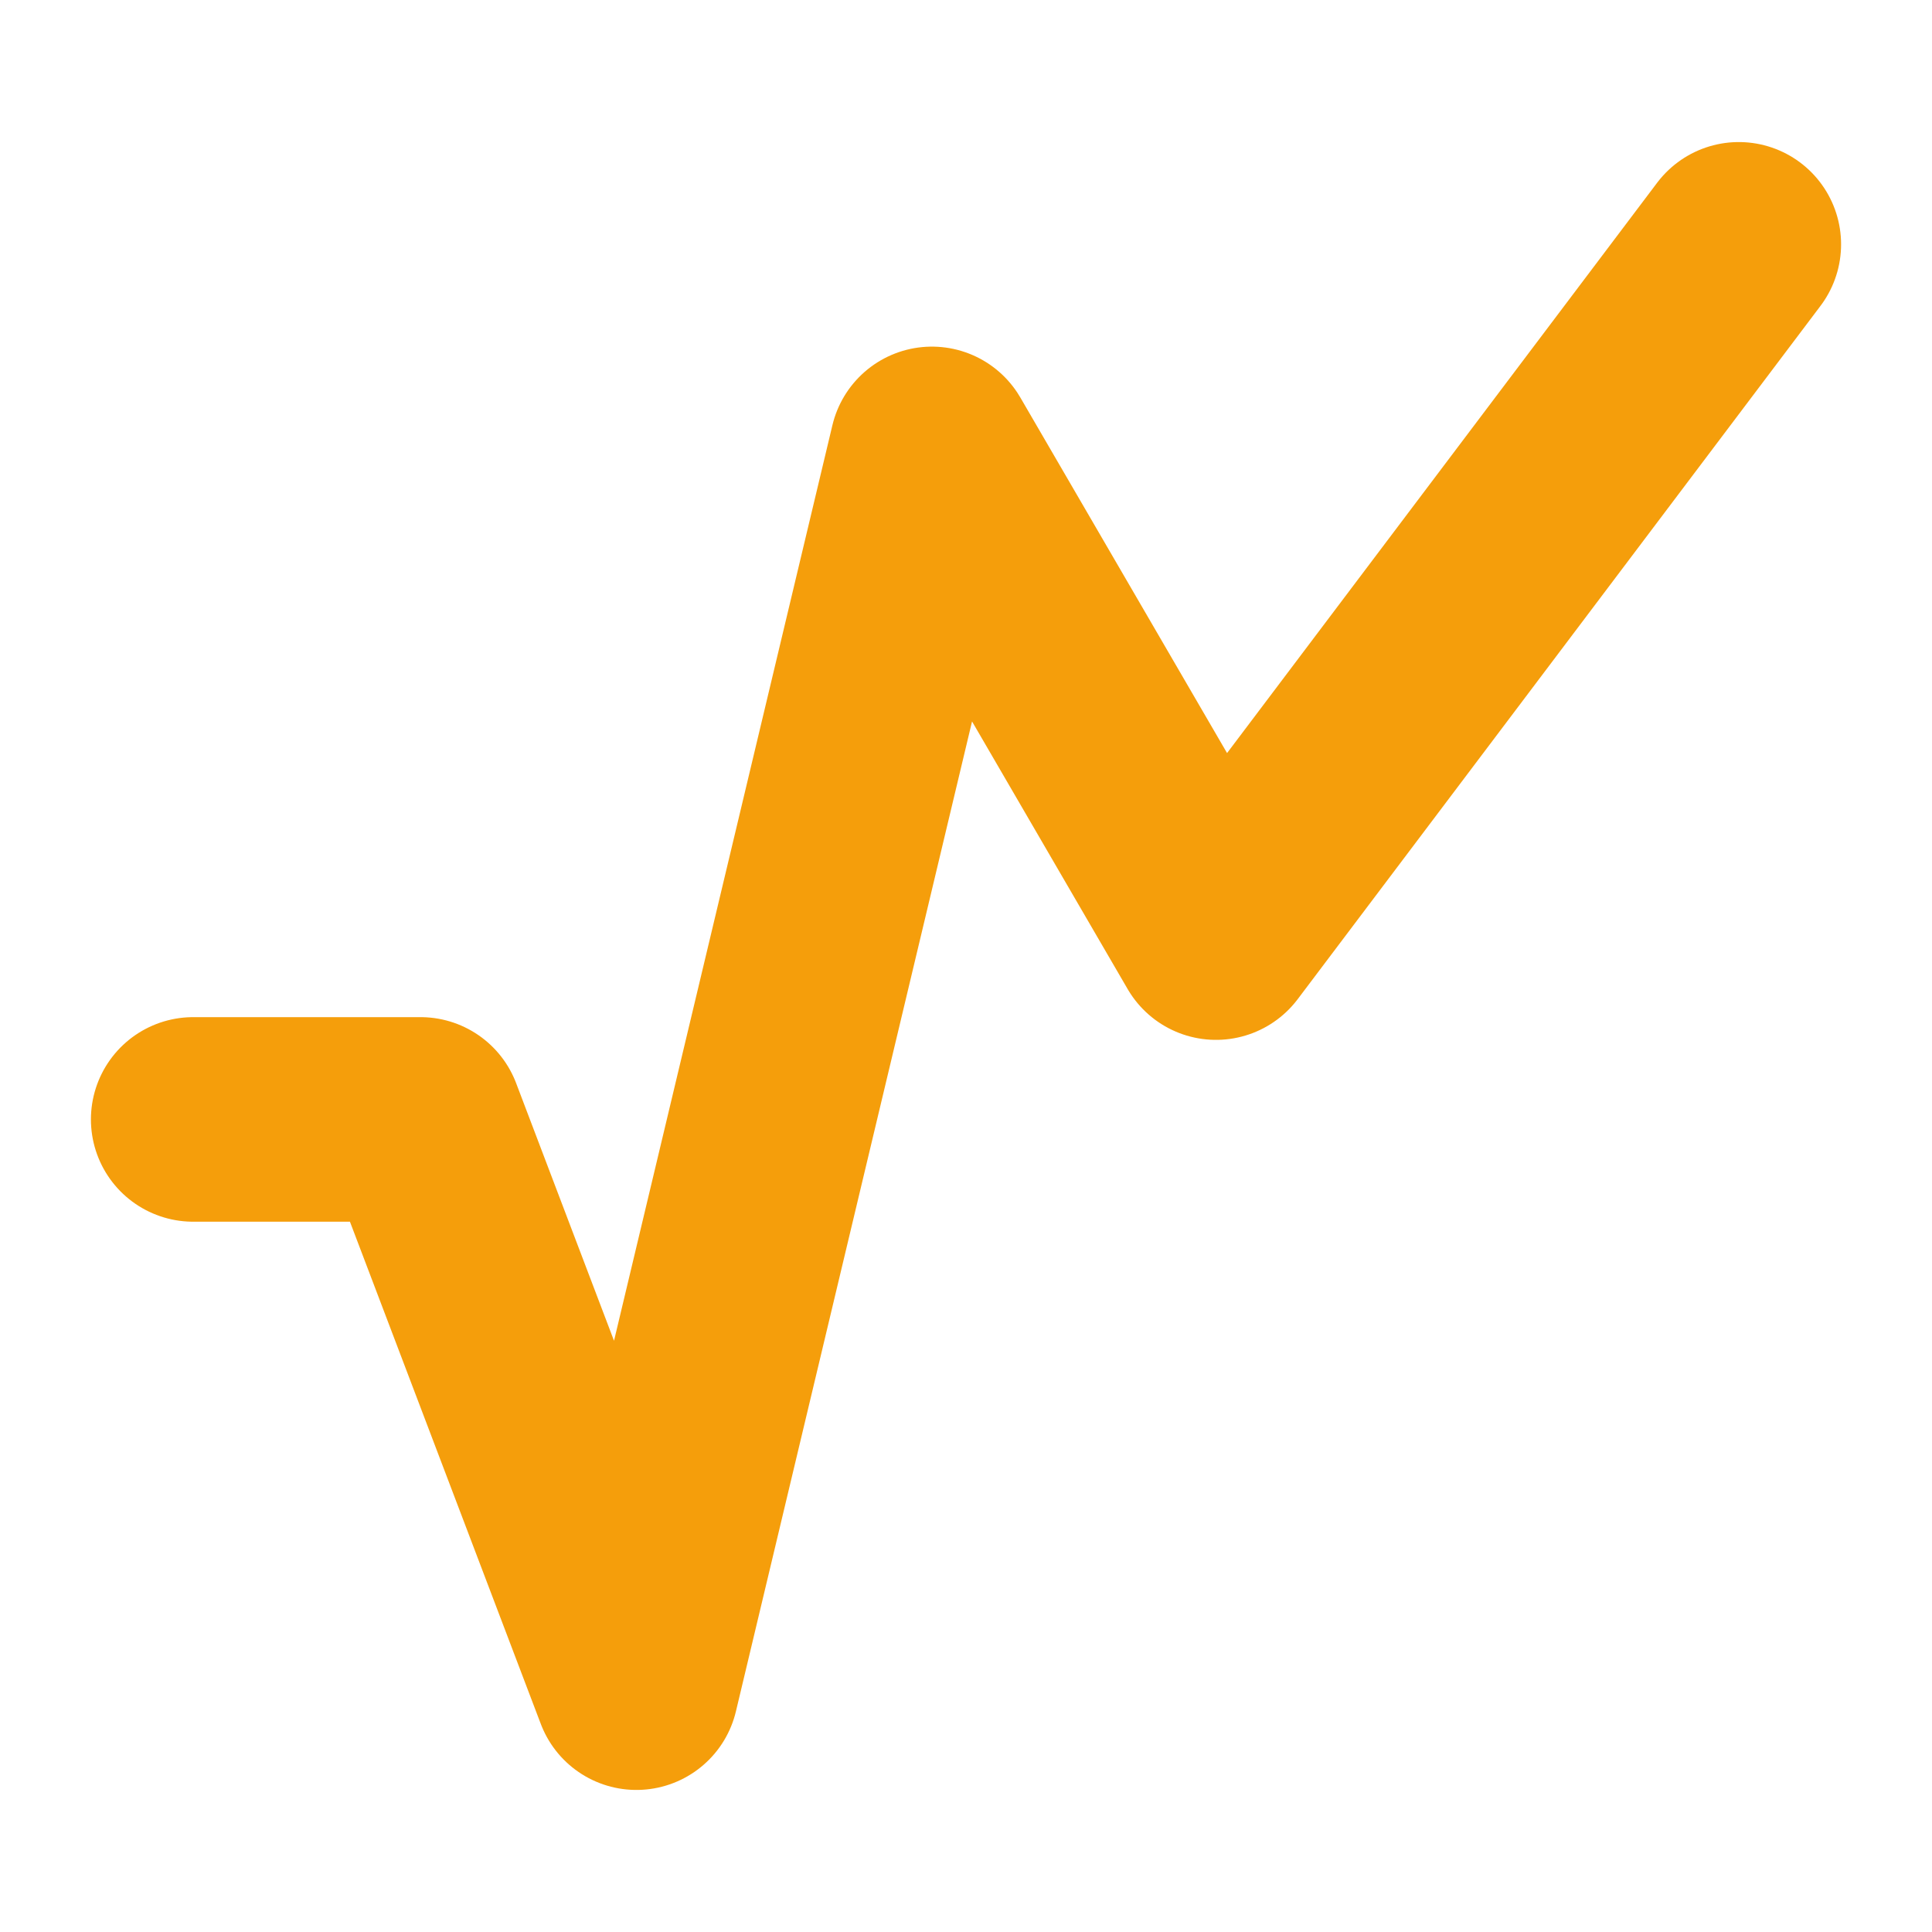
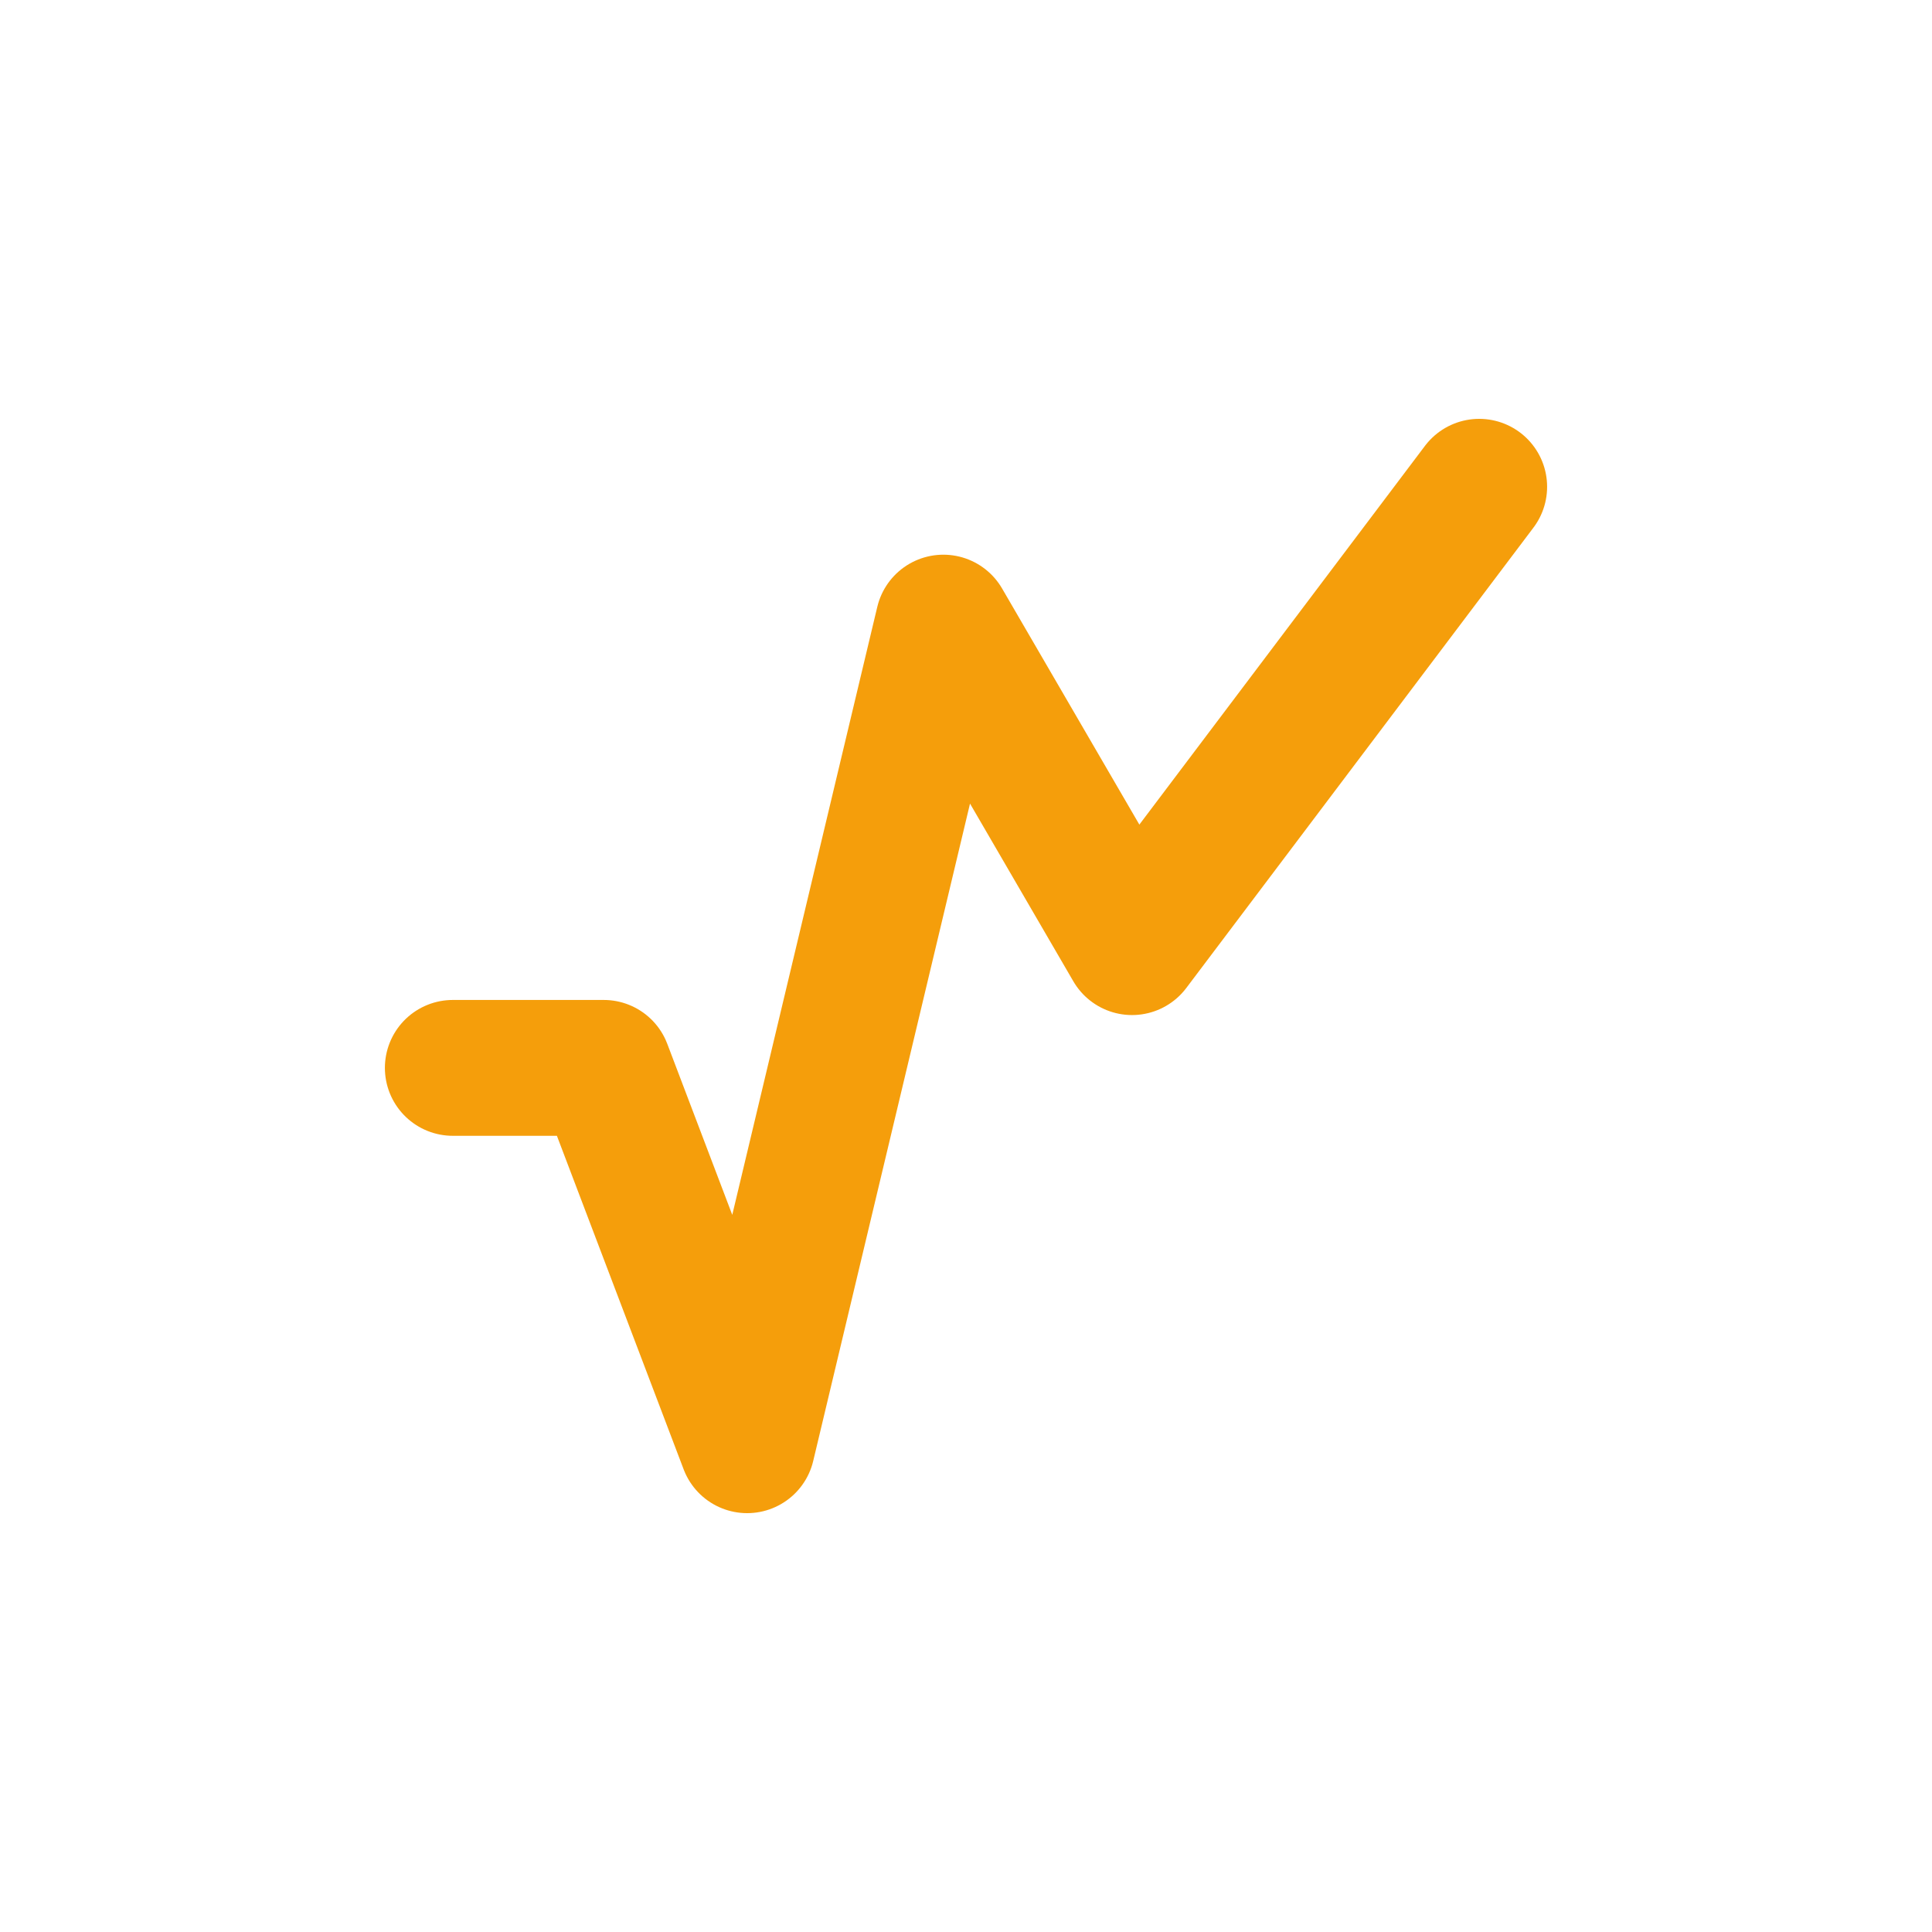
- <svg xmlns="http://www.w3.org/2000/svg" viewBox="86 86 340 340" role="img" aria-label="TechSpar">
+ <svg xmlns="http://www.w3.org/2000/svg" viewBox="0 0 512 512" role="img" aria-label="TechSpar pulse mark">
  <path d="M120 283 L160 283 L198 383 L250 165 L300 251 L392 129" fill="none" stroke="#f59e0b" stroke-width="36" stroke-linecap="round" stroke-linejoin="round" />
</svg>
